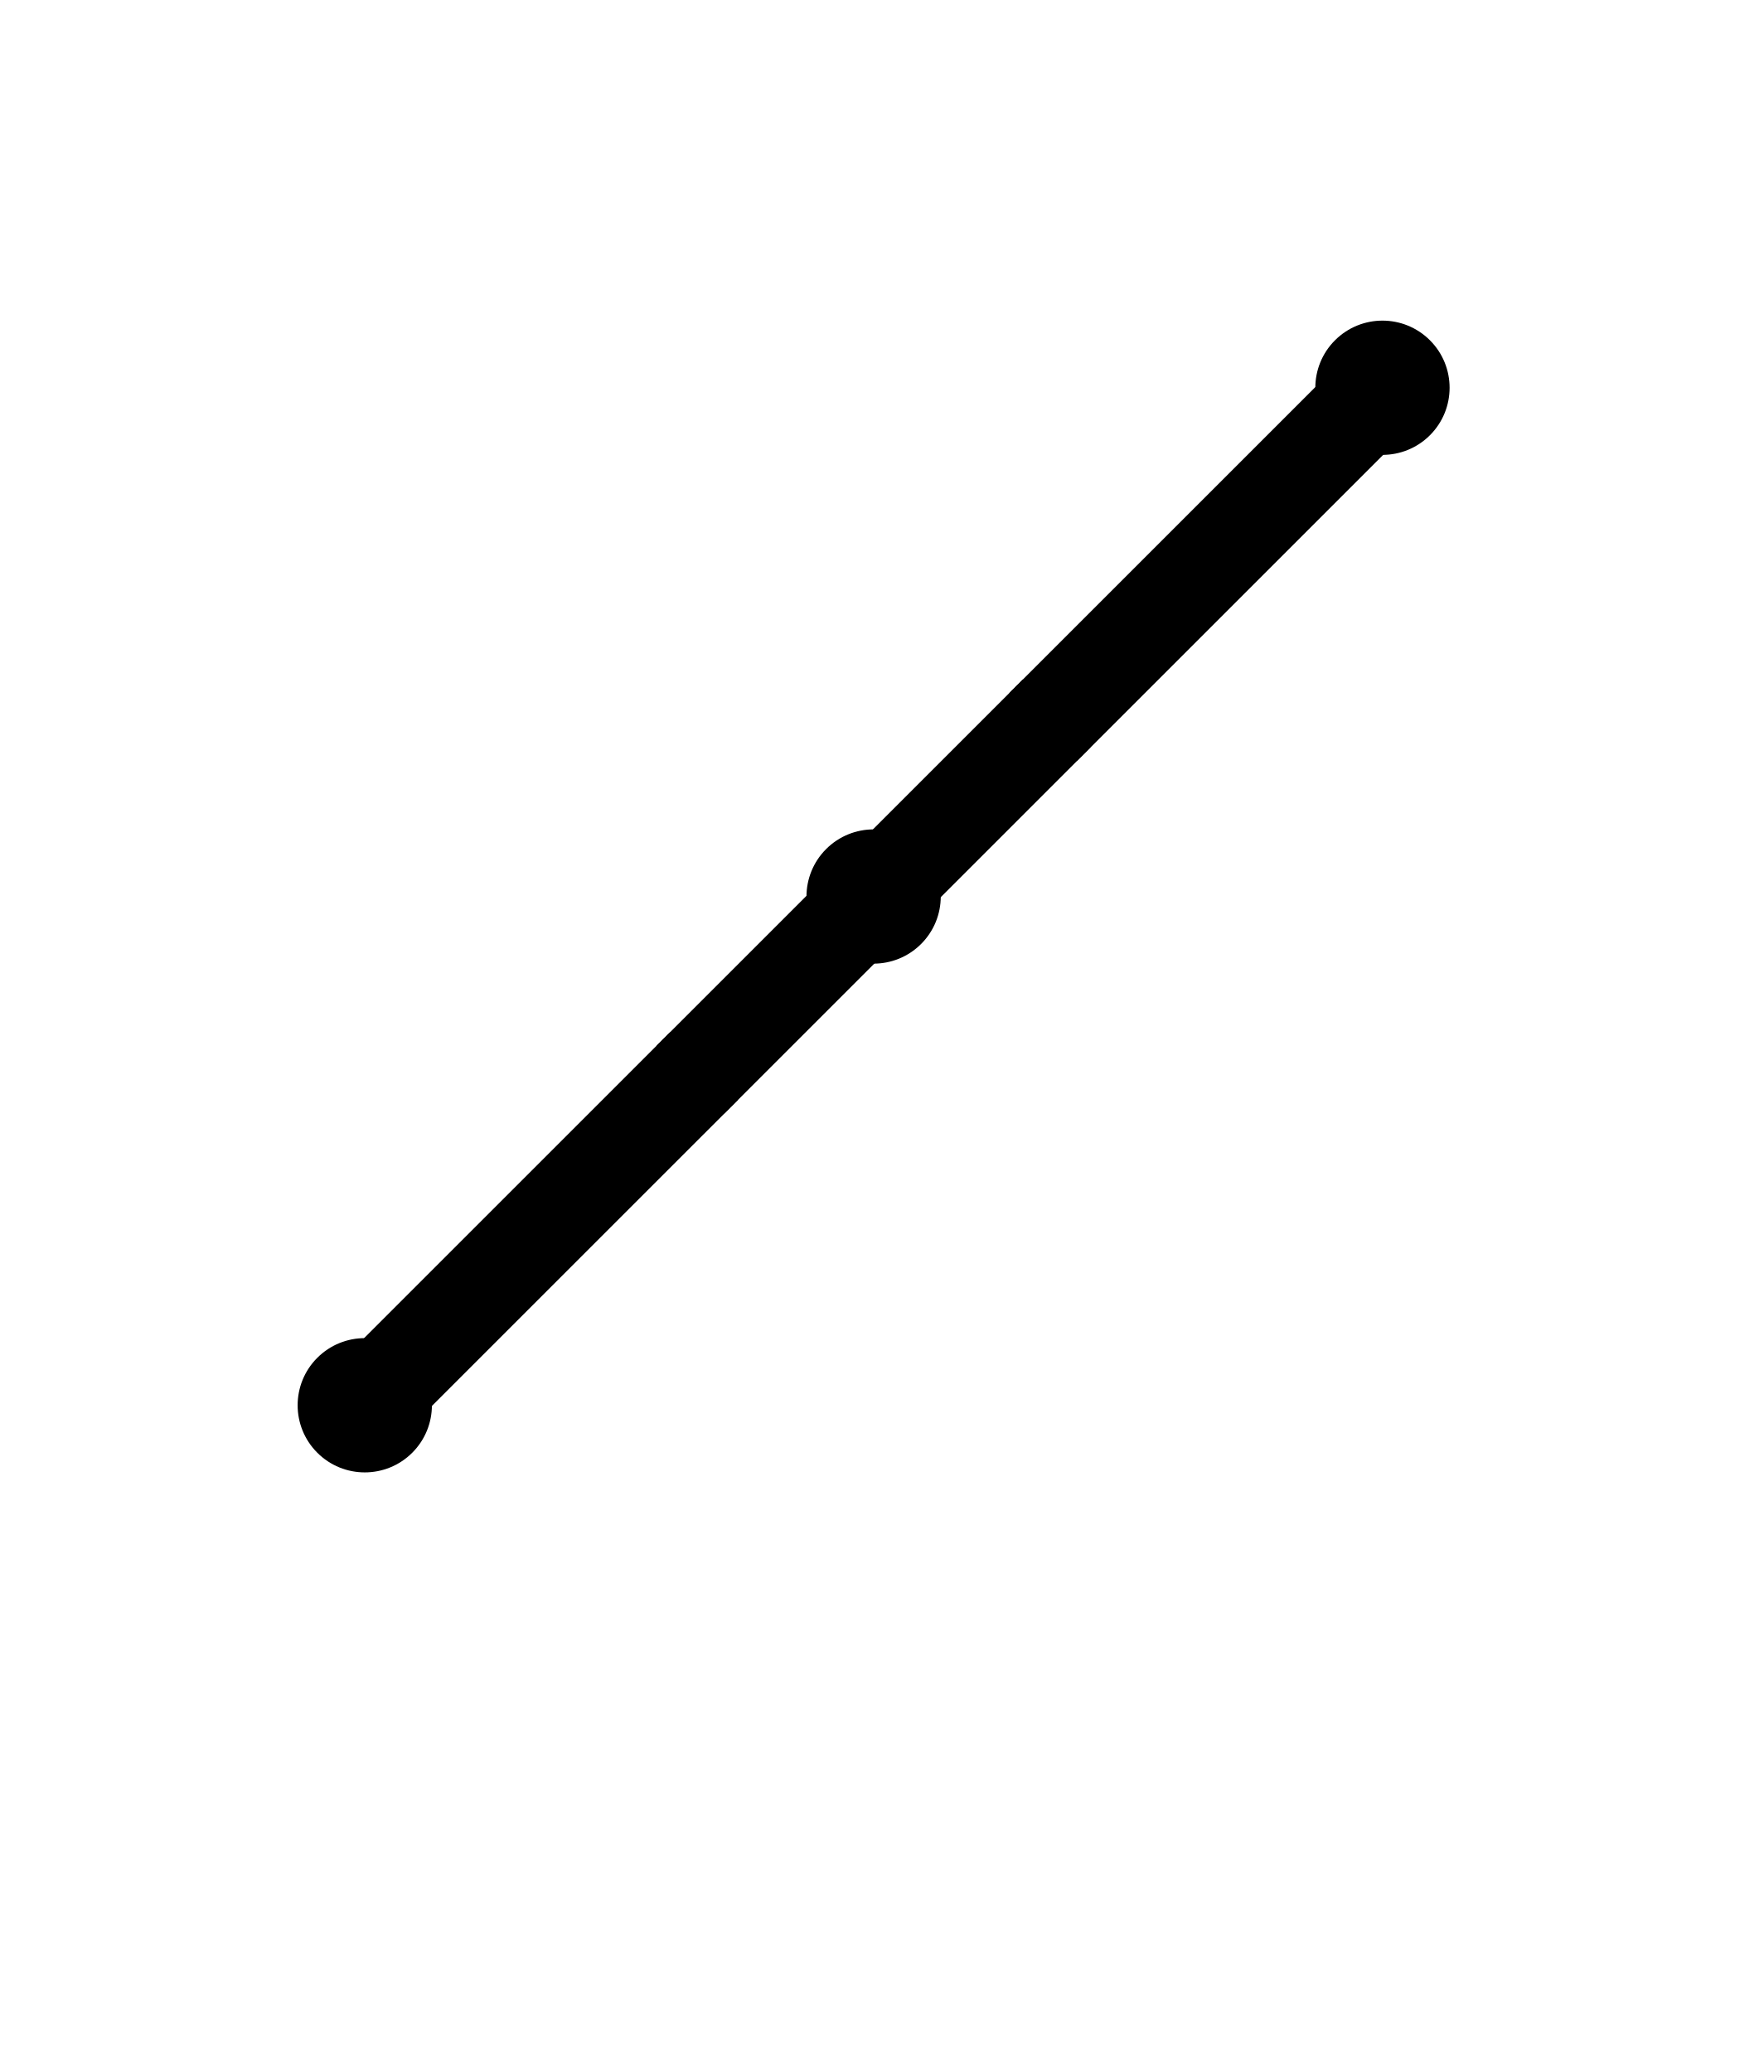
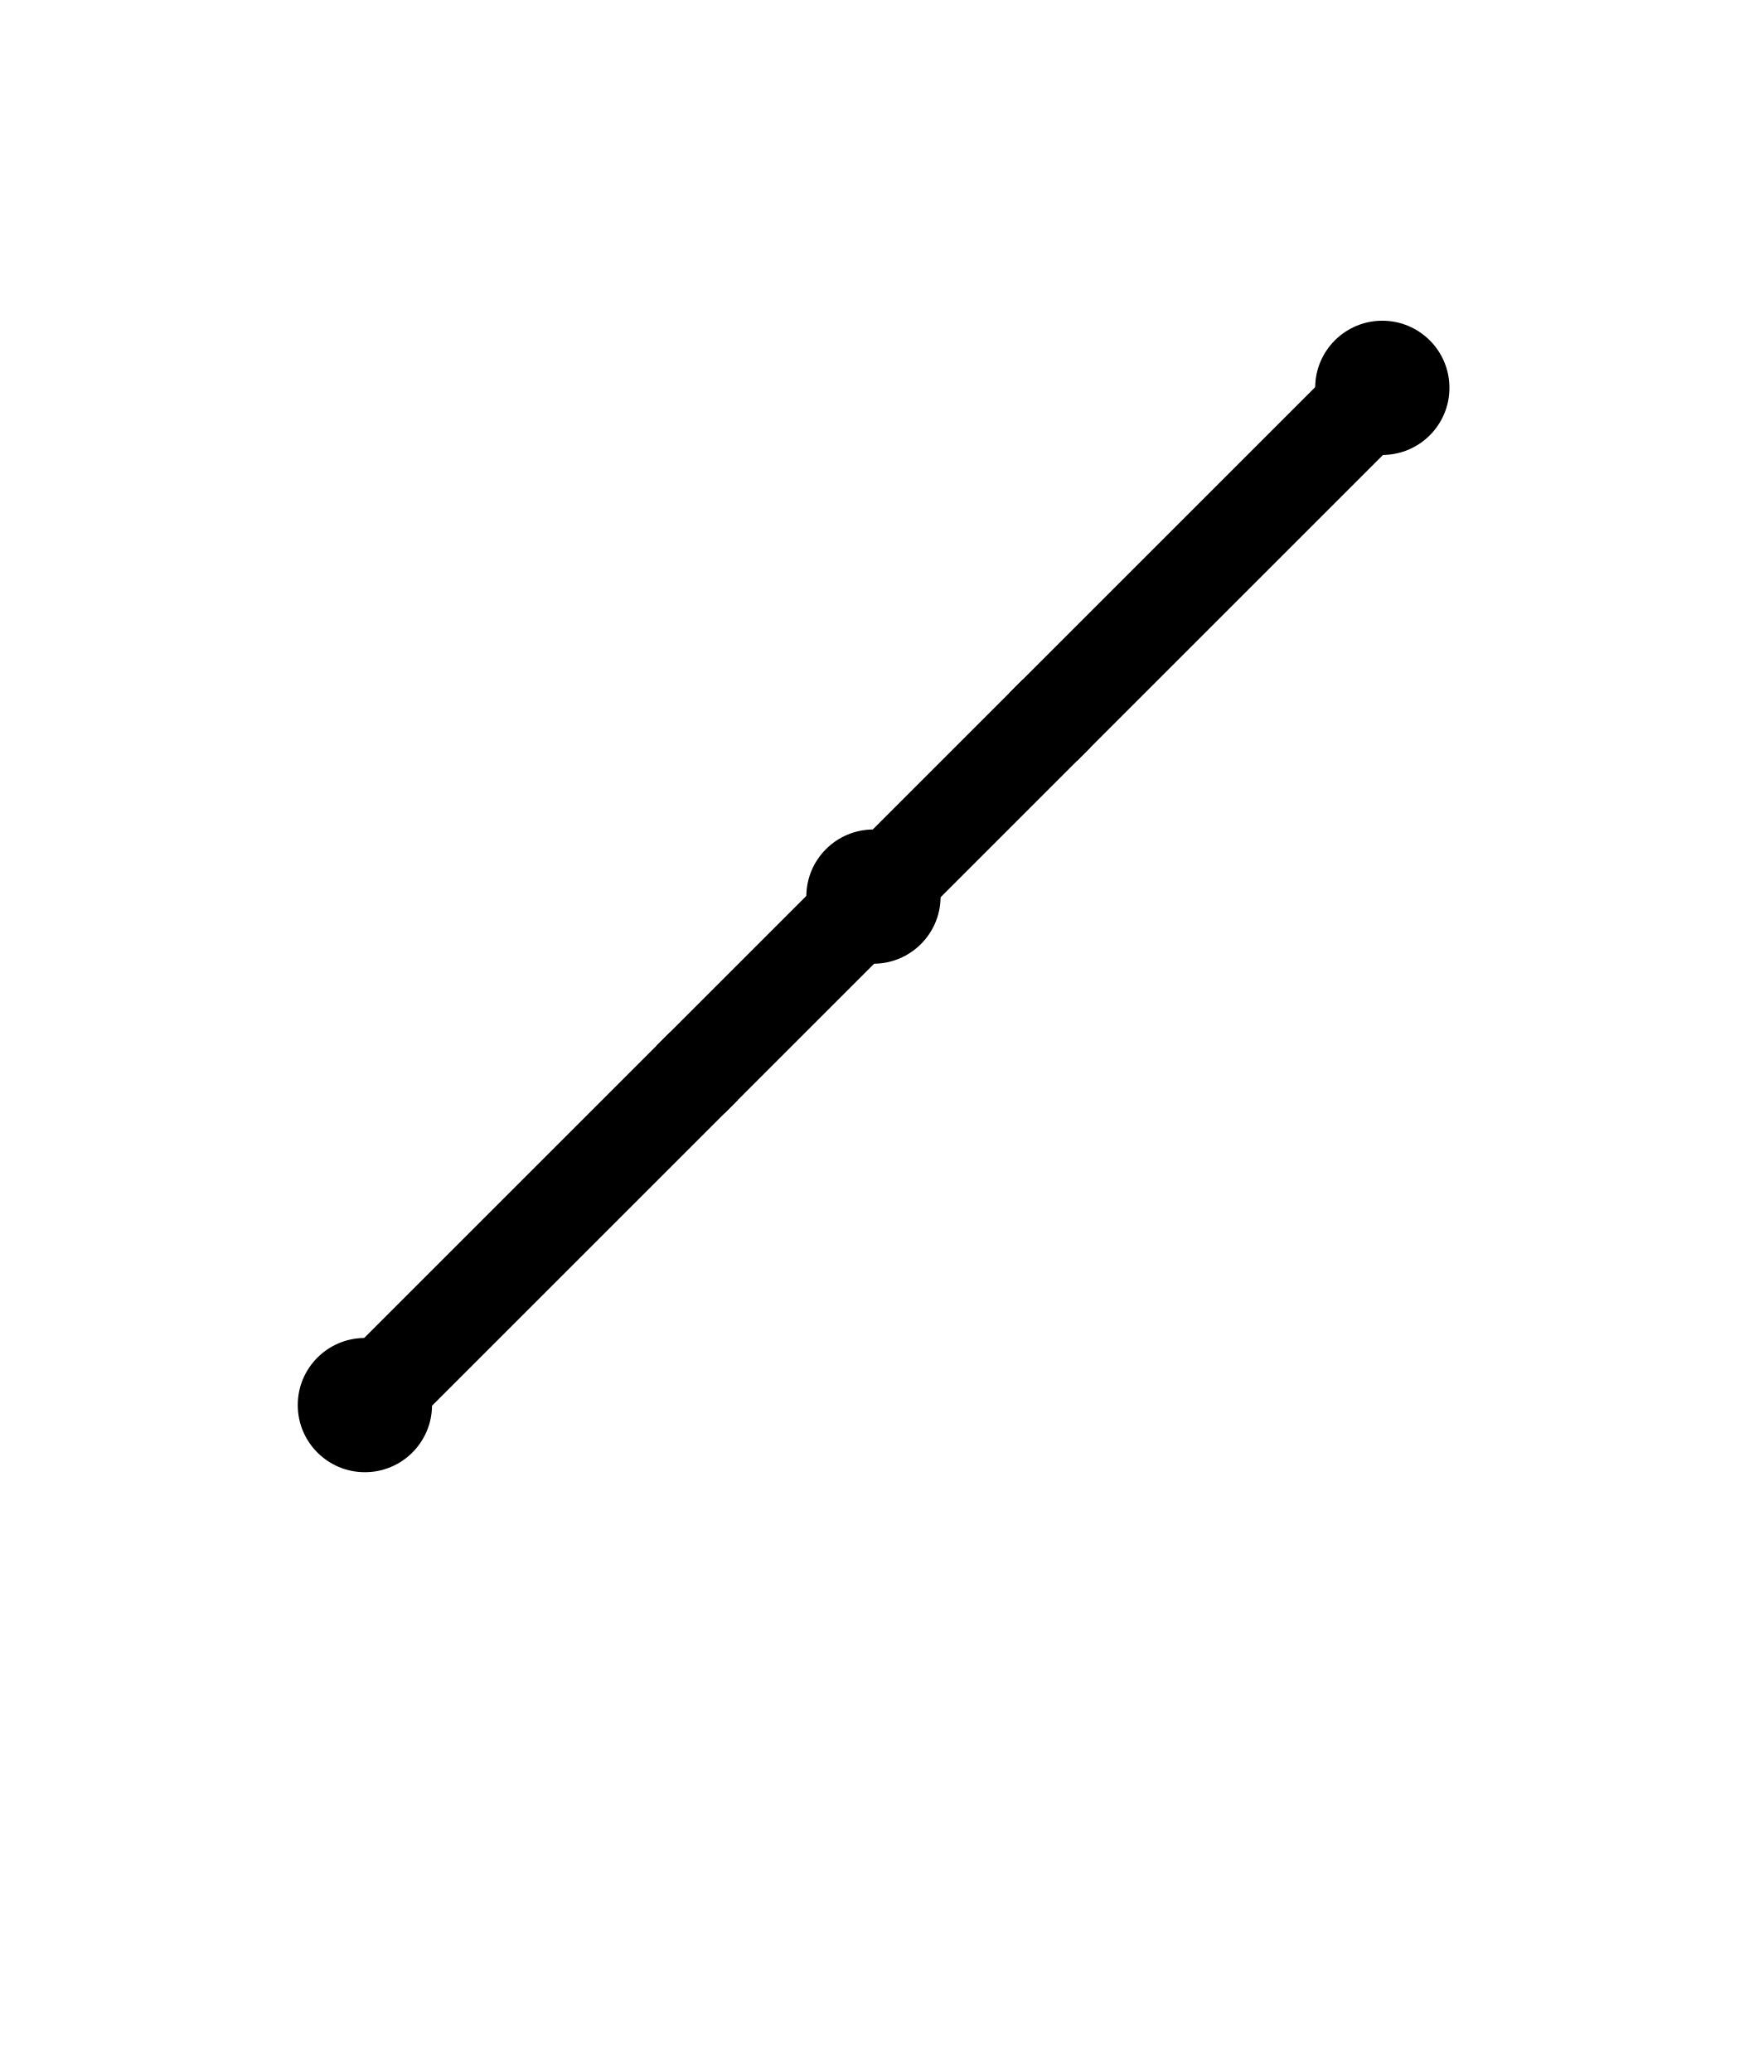
<svg xmlns="http://www.w3.org/2000/svg" viewBox="0 0 19.457 22.86">
  <defs>
-     <marker id="start-59" orient="auto" style="overflow:visible">
-       <path class="mk-se" d="M 0,0 V -0.5 H 0.2 L 0,0 v 0.5 h 0.2 z" />
+     <marker id="s1" orient="auto" style="overflow:visible">
+       <path d="M0 0v-.5h.2L0 0v.5h.2z" class="mk-se" />
    </marker>
-     <marker id="joint-02" orient="auto" style="overflow:visible">
-       <circle r="0.7" class="c-blk" style="stroke-width:0.1px" />
+     <marker id="j1" style="overflow:visible">
+       <circle r=".7" class="c-blk" style="stroke-width:.1px" />
    </marker>
-     <marker id="end-708" orient="auto" style="overflow:visible">
-       <path class="mk-se" d="M 0,0 V -0.5 H -0.2 L 0,0 v 0.5 h -0.2 z" />
+     <marker id="e1" orient="auto" style="overflow:visible">
+       <path d="M0 0v-.5h-.2L0 0v.5h-.2z" class="mk-se" />
    </marker>
  </defs>
-   <g id="layer1" transform="translate(-8.465208,-6.787974)">
-     <path d="M 18.095,29.648 V 16.63" class="c-blue" style="display:inline;fill:none;stroke-width:1.054" />
-     <path d="m 16.231,18.55 -3.742,3.742 5.613,-5.613 5.613,-5.613 -3.742,3.742" stroke="currentColor" style="fill:none;stroke-width:1.058;marker-start:url(#start-59);marker-mid:url(#joint-02);marker-end:url(#end-708)" />
-   </g>
+   <path d="M18.095 29.648V16.63" class="c-blue" style="fill:none;stroke-width:1.054" transform="translate(-8.465 -6.788)" />
+   <path stroke="currentColor" d="M16.23 18.55 12.49 22.29 18.1 16.68l5.613-5.613-3.742 3.742" style="fill:none;stroke-width:1.058;marker-start:url(#s1);marker-mid:url(#j1);marker-end:url(#e1)" transform="translate(-8.465 -6.788)" />
</svg>
